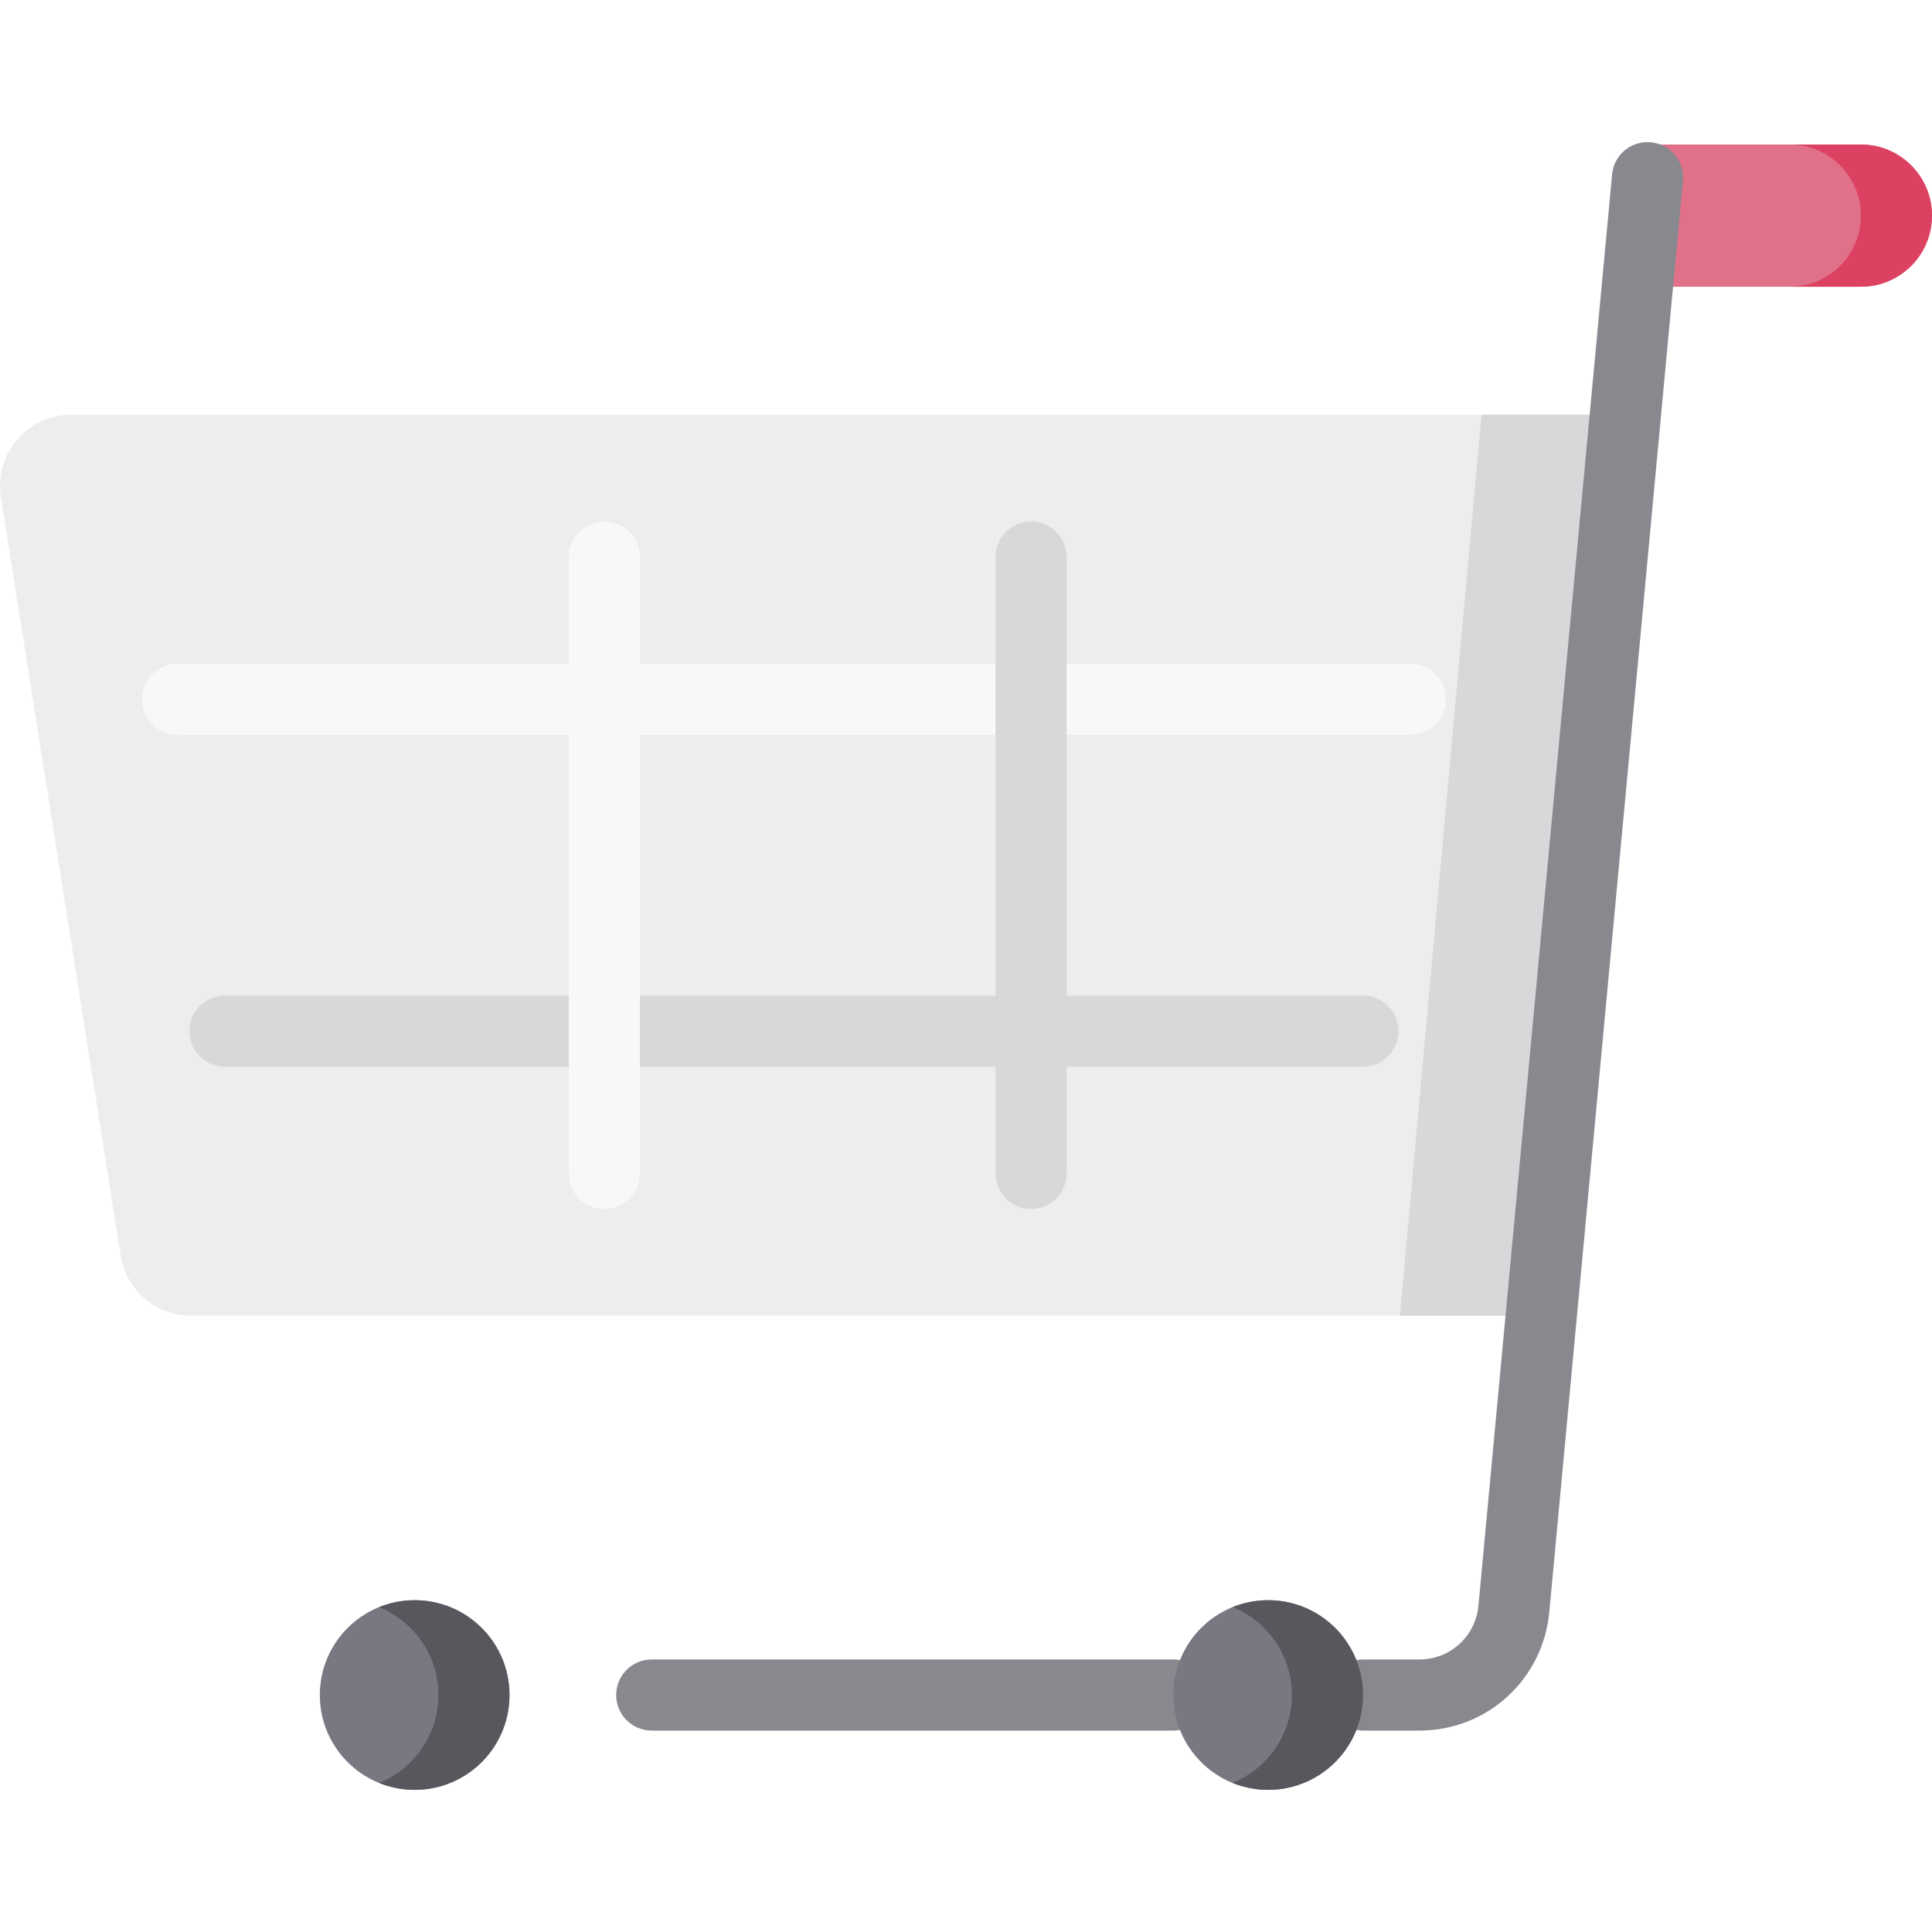
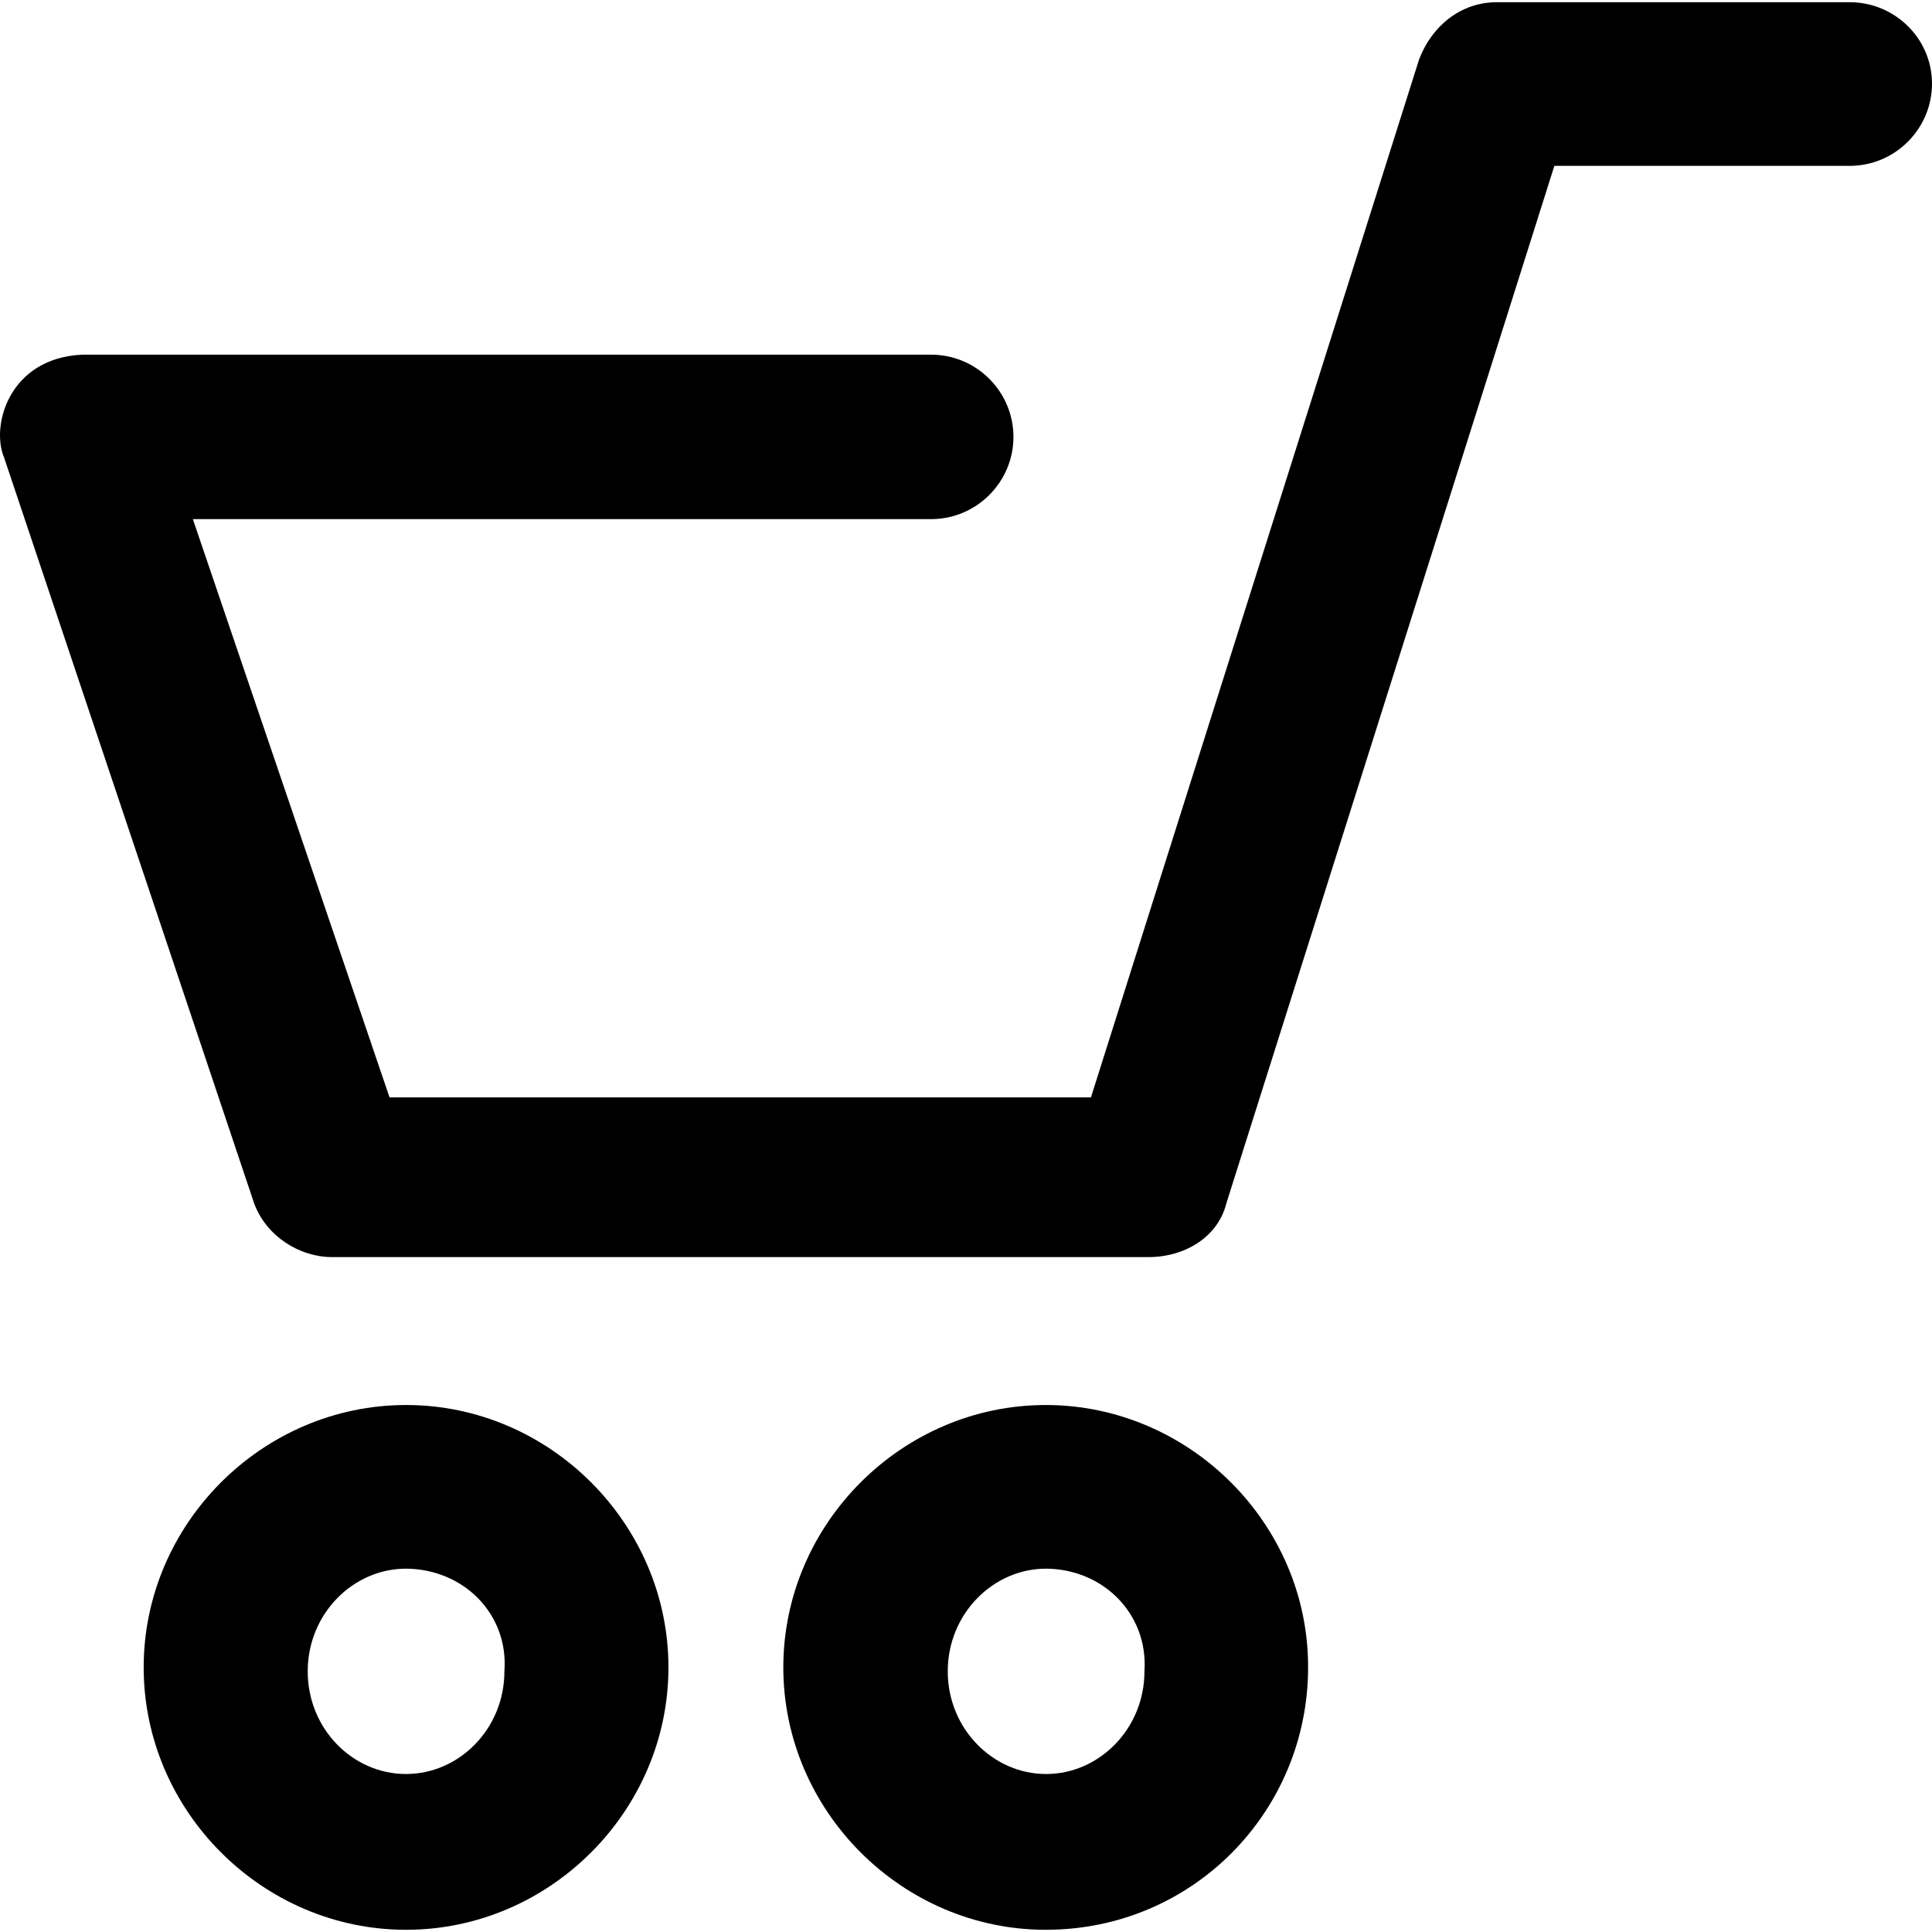
- <svg xmlns="http://www.w3.org/2000/svg" version="1.1" id="Layer_1" x="0px" y="0px" viewBox="0 0 512 512" style="enable-background:new 0 0 512 512;" xml:space="preserve">
-   <path style="fill:#EDEDED;" d="M18.853,109.917c-11.582,0-20.425,10.348-18.618,21.788L31.98,332.761  c1.446,9.162,9.343,15.91,18.618,15.91h358.089l21.632-238.754C430.32,109.917,18.853,109.917,18.853,109.917z" />
-   <polygon style="fill:#D8D8DA;" points="392.623,109.917 370.991,348.671 408.689,348.671 430.321,109.917 " />
-   <path style="fill:#E07188;" d="M493.151,38.291h-56.547l-3.52,37.698h60.067c10.41,0,18.849-8.439,18.849-18.849l0,0  C512,46.73,503.561,38.291,493.151,38.291z" />
-   <path style="fill:#DC4161;" d="M493.151,38.291h-18.849c10.41,0,18.849,8.439,18.849,18.849s-8.439,18.849-18.849,18.849h18.849  c10.41,0,18.849-8.439,18.849-18.849S503.561,38.291,493.151,38.291z" />
-   <path style="fill:#F8F8F9;" d="M373.774,194.738H47.058c-5.206,0-9.424-4.22-9.424-9.424c0-5.205,4.218-9.424,9.424-9.424h326.716  c5.206,0,9.424,4.22,9.424,9.424C383.199,190.518,378.98,194.738,373.774,194.738z" />
-   <path style="fill:#D8D8DA;" d="M361.208,282.7H59.624c-5.206,0-9.424-4.22-9.424-9.424c0-5.205,4.218-9.424,9.424-9.424h301.584  c5.206,0,9.424,4.22,9.424,9.424C370.633,278.48,366.414,282.7,361.208,282.7z" />
-   <path style="fill:#F8F8F9;" d="M160.152,320.398c-5.206,0-9.424-4.22-9.424-9.424V147.615c0-5.205,4.218-9.424,9.424-9.424  s9.424,4.22,9.424,9.424v163.358C169.577,316.178,165.358,320.398,160.152,320.398z" />
-   <path style="fill:#D8D8DA;" d="M273.246,320.398c-5.206,0-9.424-4.22-9.424-9.424V147.615c0-5.205,4.218-9.424,9.424-9.424  c5.206,0,9.424,4.22,9.424,9.424v163.358C282.671,316.178,278.452,320.398,273.246,320.398z" />
+ <svg xmlns="http://www.w3.org/2000/svg" version="1.1" id="Capa_1" x="0px" y="0px" viewBox="0 0 491.123 491.123" style="enable-background:new 0 0 491.123 491.123;" xml:space="preserve">
  <g>
-     <path style="fill:#88888F;" d="M310.944,458.623H172.718c-5.206,0-9.424-4.22-9.424-9.424c0-5.205,4.218-9.424,9.424-9.424h138.226   c5.206,0,9.424,4.22,9.424,9.424C320.369,454.404,316.15,458.623,310.944,458.623z" />
-     <path style="fill:#88888F;" d="M376.163,458.623h-14.954c-5.206,0-9.424-4.22-9.424-9.424c0-5.205,4.218-9.424,9.424-9.424h14.954   c8.104,0,14.823-6.081,15.63-14.144l35.429-379.419c0.484-5.182,5.062-8.991,10.26-8.507c5.182,0.484,8.991,5.078,8.508,10.26   l-35.435,379.48C408.773,445.246,393.99,458.623,376.163,458.623z" />
-   </g>
-   <g>
-     <circle style="fill:#797781;" cx="109.89" cy="449.205" r="25.132" />
-     <circle style="fill:#797781;" cx="336.077" cy="449.205" r="25.132" />
-   </g>
-   <g>
-     <path style="fill:#58575D;" d="M109.888,424.067c-3.335,0-6.512,0.663-9.424,1.843c9.207,3.73,15.707,12.743,15.707,23.289   c0,10.544-6.5,19.558-15.707,23.289c2.913,1.18,6.089,1.843,9.424,1.843c13.88,0,25.132-11.252,25.132-25.132   S123.769,424.067,109.888,424.067z" />
-     <path style="fill:#58575D;" d="M336.076,424.067c-3.335,0-6.512,0.663-9.424,1.843c9.207,3.73,15.707,12.743,15.707,23.289   c0,10.544-6.5,19.558-15.707,23.289c2.913,1.18,6.089,1.843,9.424,1.843c13.88,0,25.132-11.252,25.132-25.132   S349.957,424.067,336.076,424.067z" />
+     <g>
+       <path d="M470.223,0.561h-89.7c-9.4,0-16.7,6.3-19.8,14.6l-83.4,263.8h-178.3l-50-147h187.7c11.5,0,20.9-9.4,20.9-20.9    s-9.4-20.9-20.9-20.9h-215.9c-18.5,0.9-23.2,18-19.8,26.1l63.6,189.7c3.1,8.3,11.5,13.6,19.8,13.6h207.5c9.4,0,17.7-5.2,19.8-13.6    l83.4-263.8h75.1c11.5,0,20.9-9.4,20.9-20.9S481.623,0.561,470.223,0.561z" />
+       <path d="M103.223,357.161c-36.5,0-66.7,30.2-66.7,66.7s30.2,66.7,66.7,66.7s66.7-30.2,66.7-66.7S139.723,357.161,103.223,357.161z     M128.223,424.861c0,14.6-11.5,26.1-25,26.1c-13.6,0-25-11.5-25-26.1s11.5-26.1,25-26.1    C117.823,398.861,129.323,410.261,128.223,424.861z" />
+       <path d="M265.823,357.161c-36.5,0-66.7,30.2-66.7,66.7s30.2,66.7,66.7,66.7c37.5,0,66.7-30.2,66.7-66.7    C332.623,387.361,302.323,357.161,265.823,357.161z M290.923,424.861c0,14.6-11.5,26.1-25,26.1c-13.5,0-25-11.5-25-26.1    s11.5-26.1,25-26.1C280.423,398.861,291.923,410.261,290.923,424.861z" />
+     </g>
  </g>
  <g>
</g>
  <g>
</g>
  <g>
</g>
  <g>
</g>
  <g>
</g>
  <g>
</g>
  <g>
</g>
  <g>
</g>
  <g>
</g>
  <g>
</g>
  <g>
</g>
  <g>
</g>
  <g>
</g>
  <g>
</g>
  <g>
</g>
</svg>
